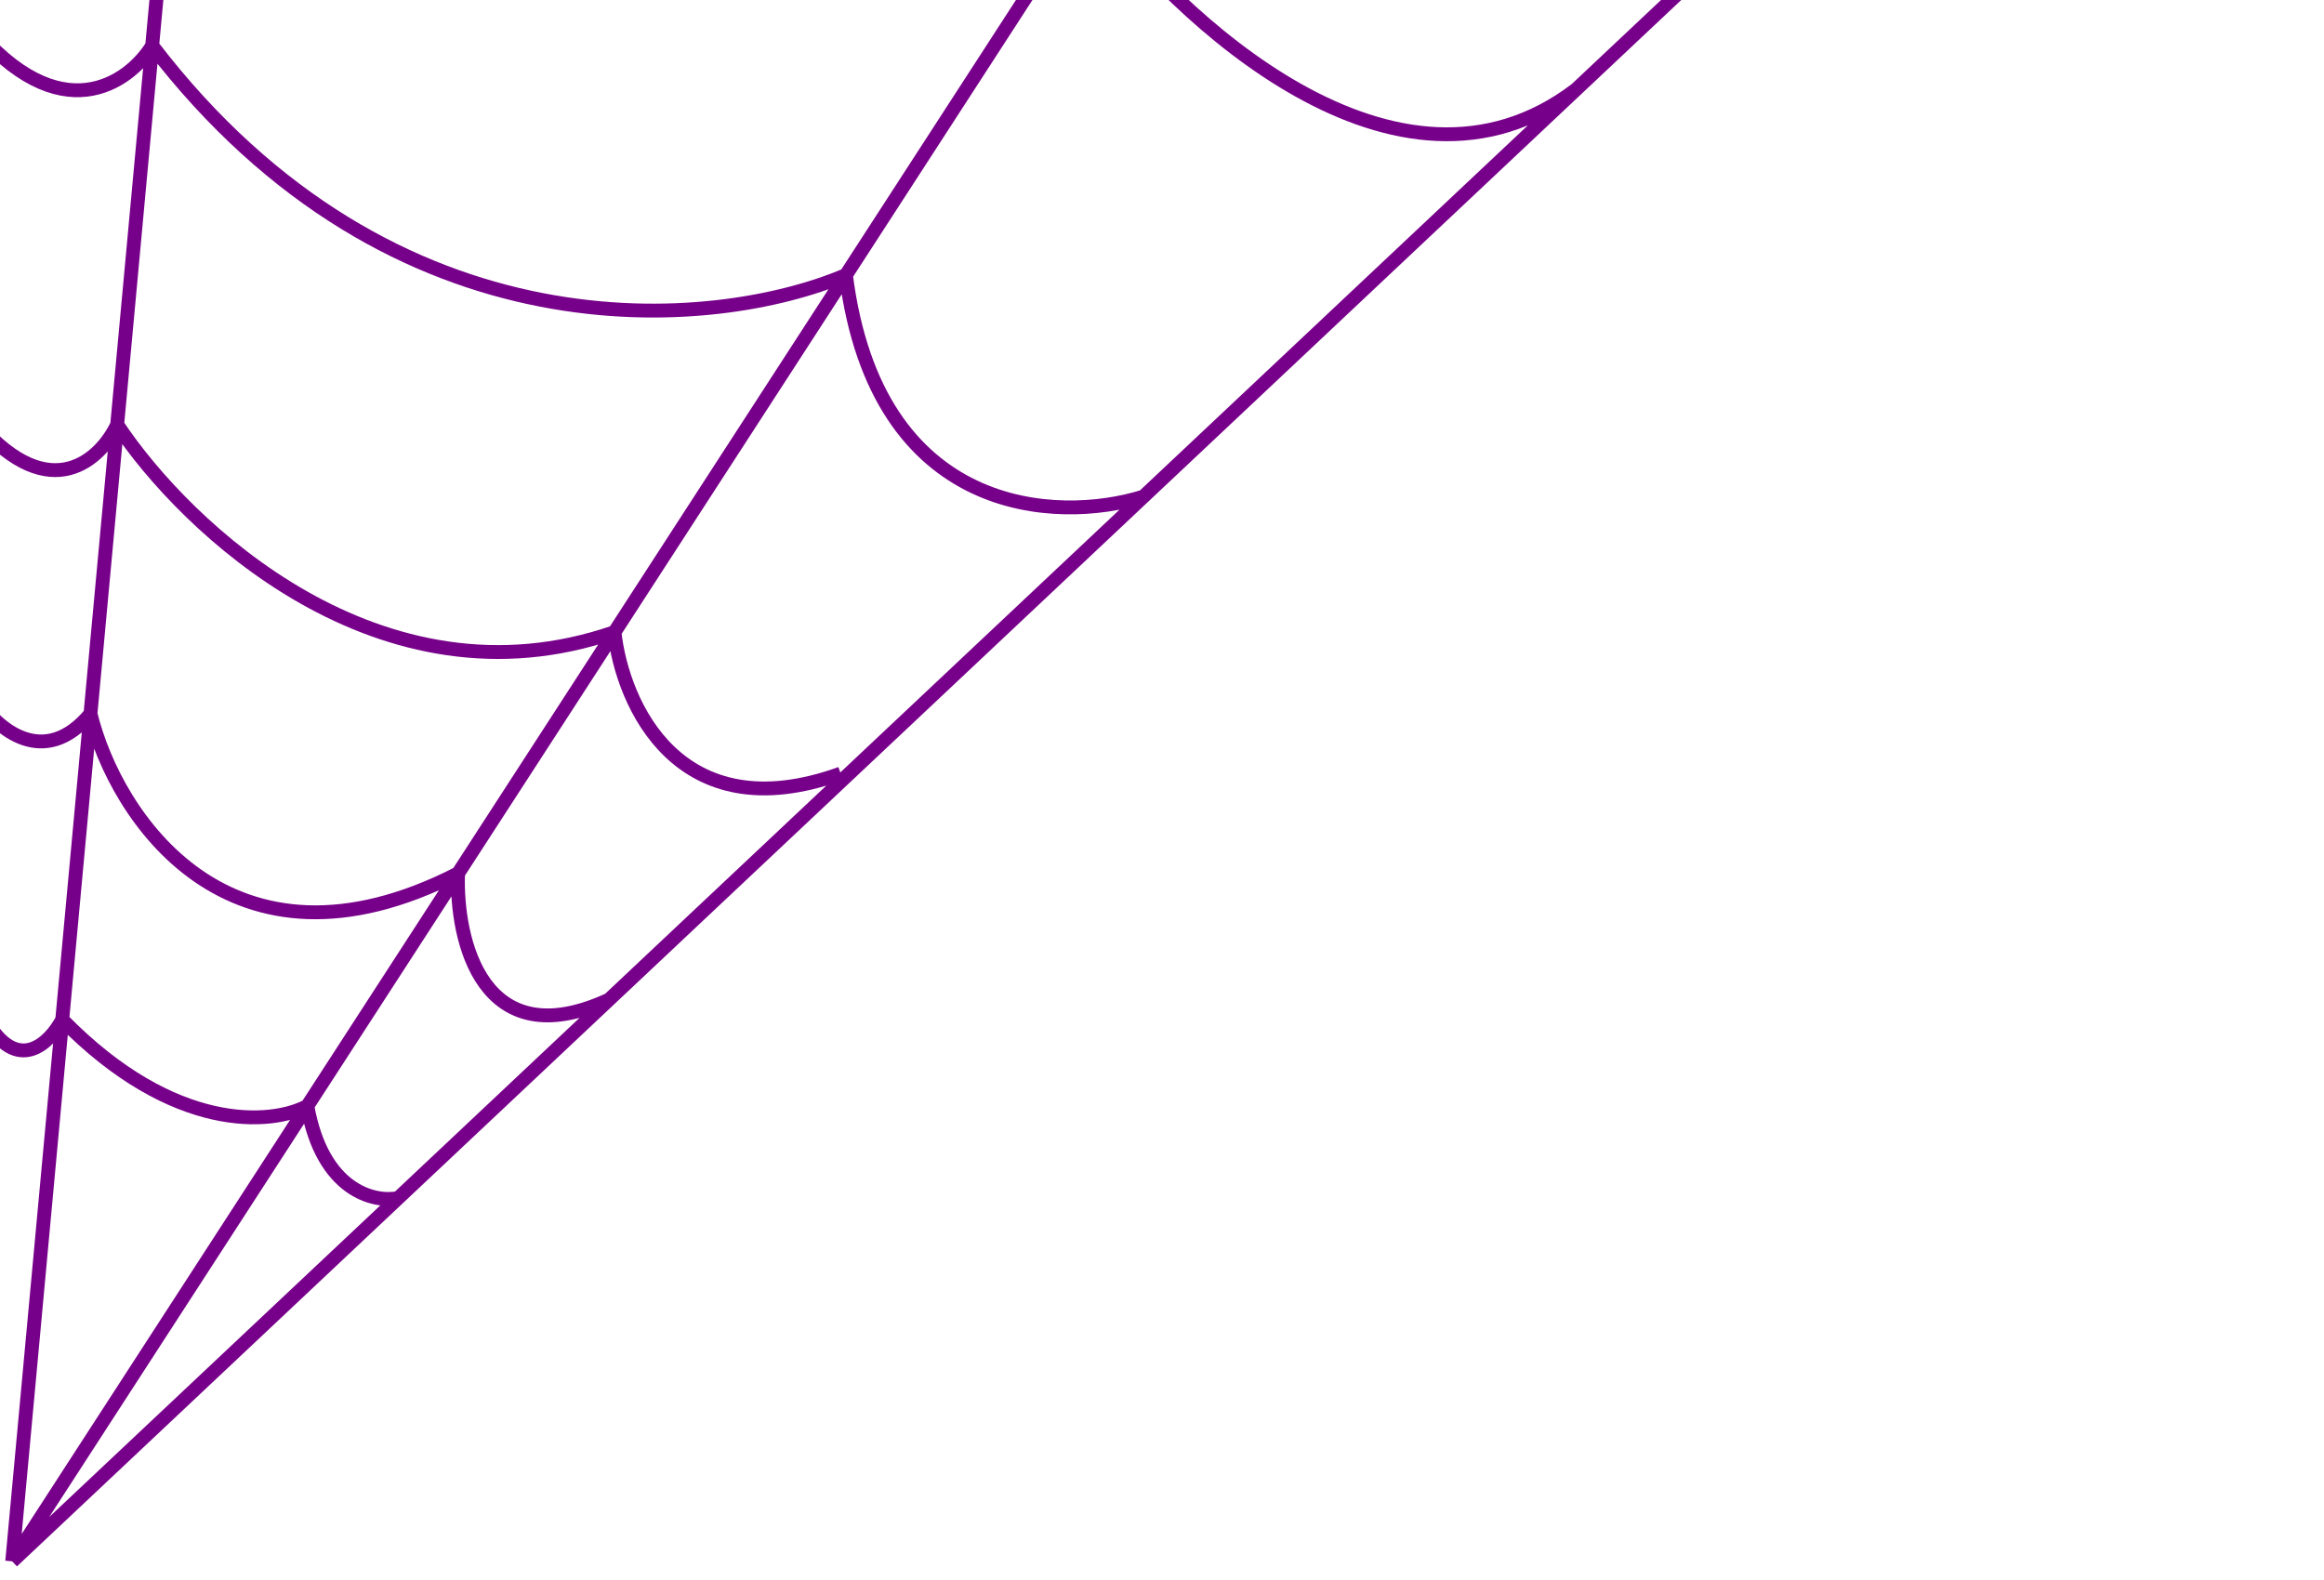
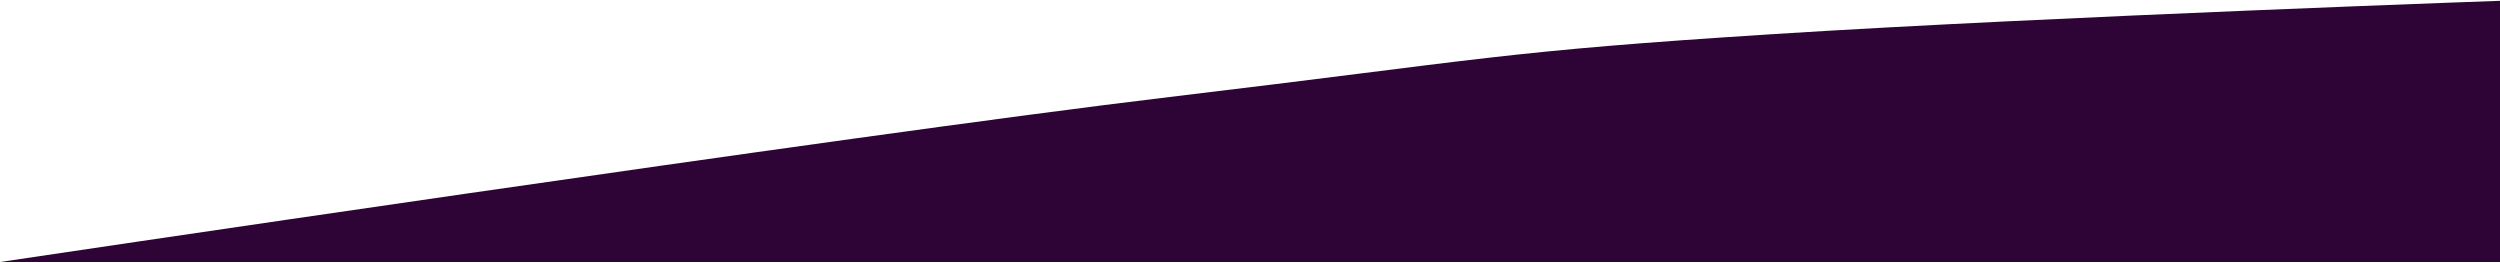
- <svg xmlns="http://www.w3.org/2000/svg" width="503" height="342" viewBox="0 0 503 342" fill="none">
-   <path d="M2.642 338L86.182 259.359M2.642 338L66.521 239.425M2.642 338L13.471 220.717M52.334 -200.207L41.439 -82.204M358.406 -211L235.777 -21.764M501 -131.132L341.122 19.37M86.182 259.359C80.996 260.389 69.805 257.845 66.521 239.425M86.182 259.359L131.818 216.4M66.521 239.425C58.929 243.502 37.689 245.469 13.471 220.717M66.521 239.425L132.993 136.848M13.471 220.717C10.821 225.754 3.794 232.805 -3.119 220.717M13.471 220.717L19.582 154.52M-4.56 151.642C-0.708 157.638 9.513 166.608 19.582 154.52M19.582 154.52C24.978 176.586 49.597 214.408 99.145 189.081C98.601 203.464 104.375 229.063 131.818 216.4M19.582 154.52L25.362 91.921M131.818 216.4L247.5 107.501M25.362 91.921C21.87 99.356 10.996 109.766 -4.56 91.921M25.362 91.921C40.114 114.198 82.293 154.37 132.993 136.848M25.362 91.921L32.935 9.895M132.993 136.848C134.673 152.333 146.82 180.136 181.964 167.472M132.993 136.848L183.089 59.543M247.5 107.501C228.805 113.341 189.749 111.924 183.089 59.543M247.5 107.501L341.122 19.37M183.089 59.543C154.898 71.535 85.401 78.394 32.935 9.895M183.089 59.543L235.777 -21.764M32.935 9.895C27.879 18.05 13.012 28.603 -6 5.578M32.935 9.895L41.439 -82.204M41.439 -82.204C34.508 -73.81 15.317 -65.08 -6 -97.315M41.439 -82.204C82 -37 161.5 -2 235.777 -21.764M235.777 -21.764C254.808 4.219 302.521 48.823 341.122 19.37" stroke="#77008A" stroke-width="3" />
+ <svg xmlns="http://www.w3.org/2000/svg" width="1727" height="181" viewBox="0 0 1727 181" fill="none">
+   <path d="M808 67C588.371 93.19 0 181 0 181H808H1742.5V0C1742.5 0 1417.49 11.324 1226 23.5C1034.51 35.676 1027.63 40.81 808 67Z" fill="#2E0335" />
</svg>
